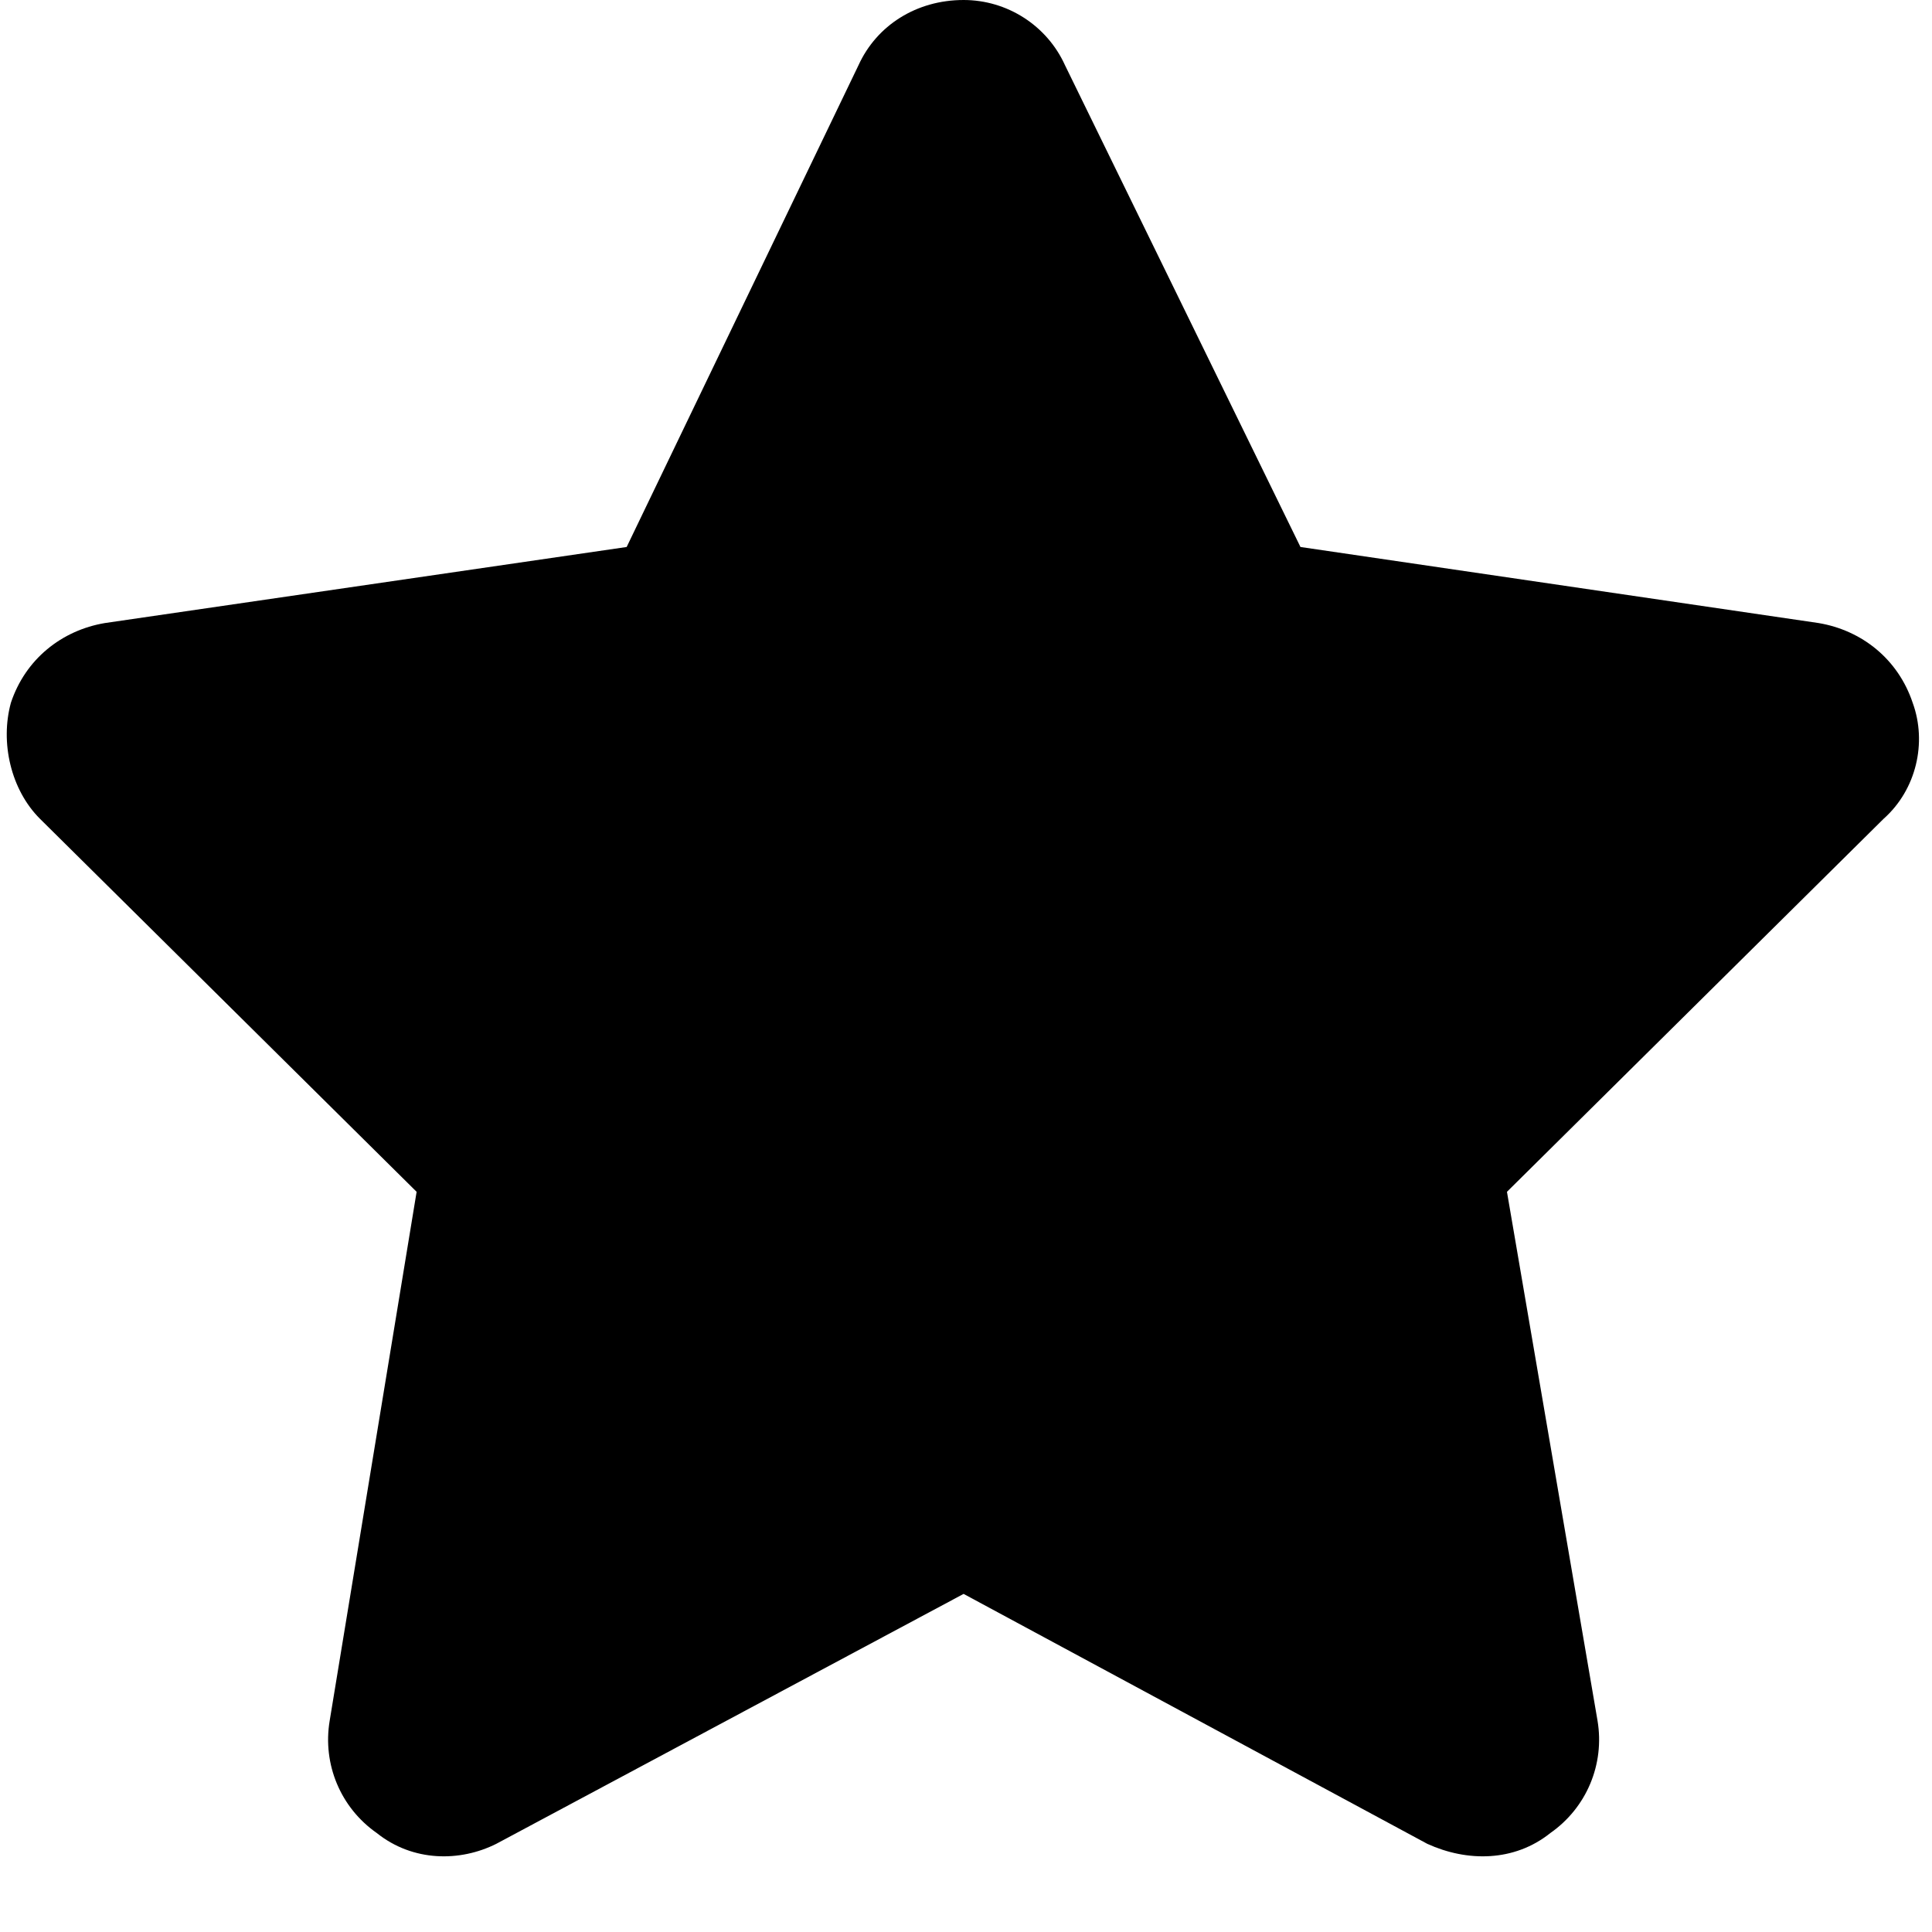
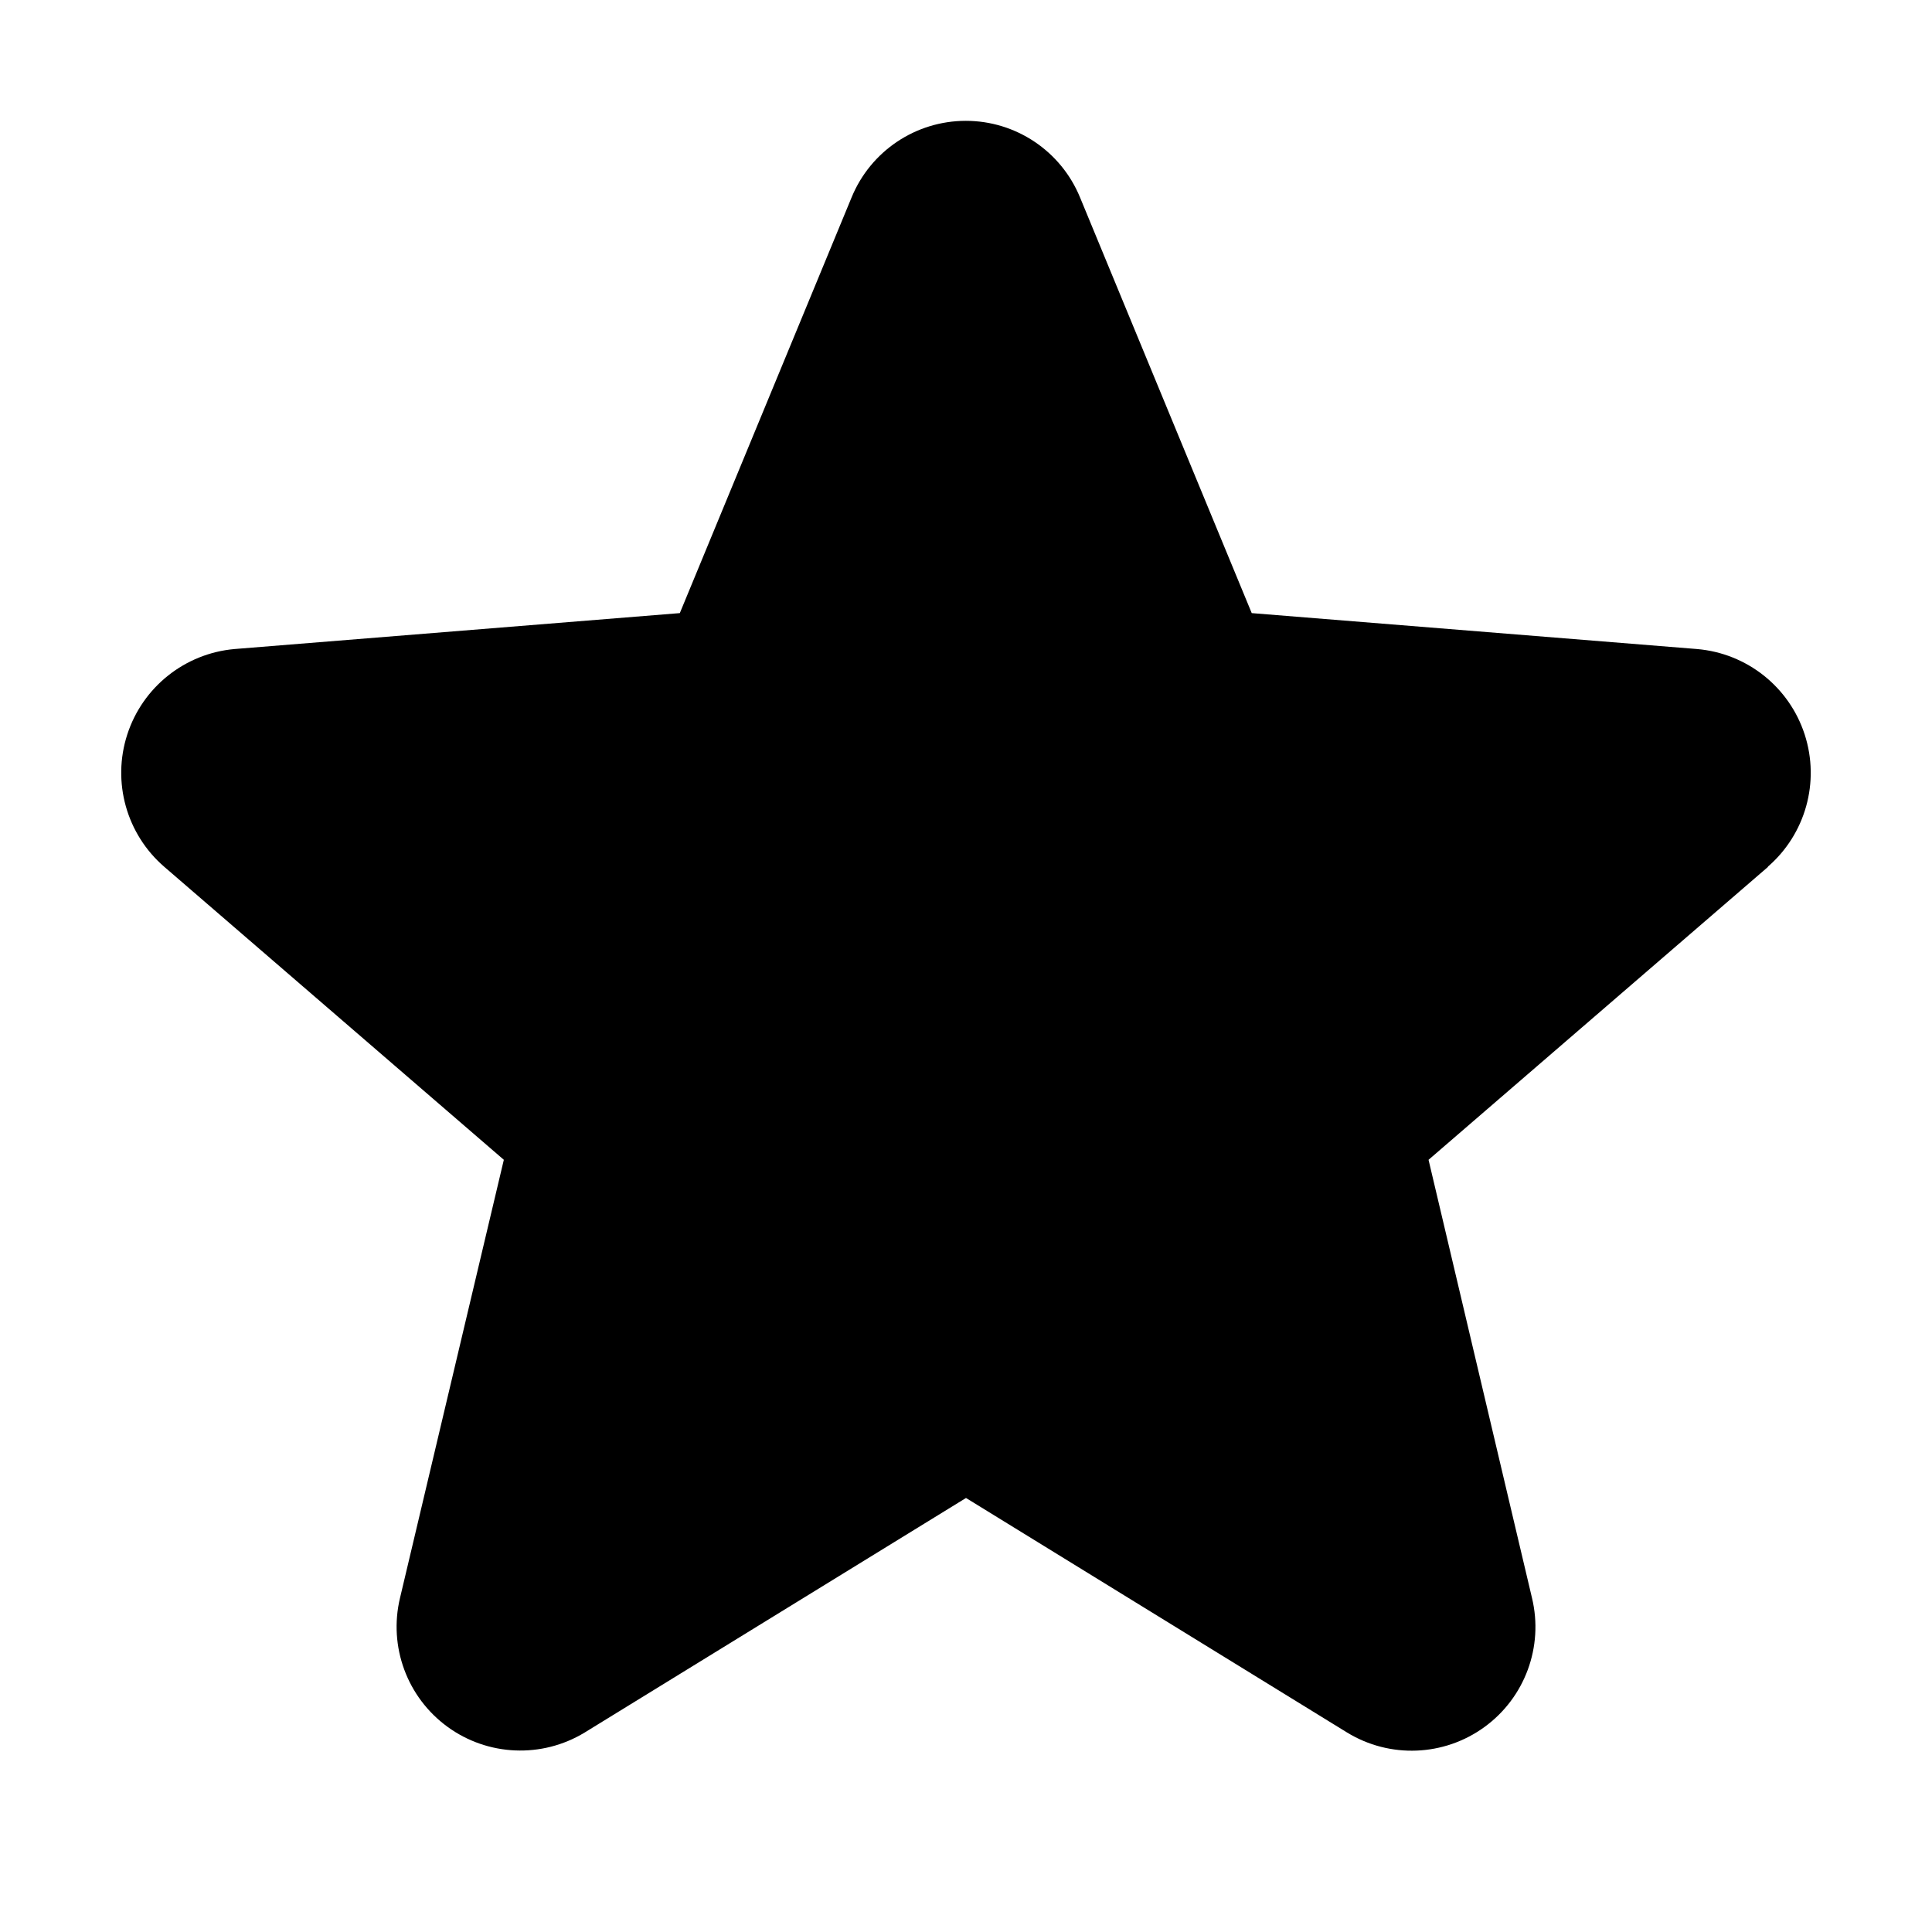
- <svg xmlns="http://www.w3.org/2000/svg" viewBox="0 0 25 25" fill="none">
-   <path d="M13.781 0.844L16.828 7.078L23.531 8.062C24.094 8.156 24.562 8.531 24.75 9.094C24.938 9.609 24.797 10.219 24.375 10.594L19.5 15.422L20.672 22.266C20.766 22.828 20.531 23.391 20.062 23.719C19.594 24.094 18.984 24.094 18.469 23.859L12.469 20.625L6.422 23.859C5.953 24.094 5.344 24.094 4.875 23.719C4.406 23.391 4.172 22.828 4.266 22.266L5.391 15.422L0.516 10.594C0.141 10.219 0 9.609 0.141 9.094C0.328 8.531 0.797 8.156 1.359 8.062L8.109 7.078L11.109 0.844C11.344 0.328 11.859 0 12.469 0C13.031 0 13.547 0.328 13.781 0.844Z" fill="currentColor" />
+ <svg xmlns="http://www.w3.org/2000/svg" viewBox="0 0 256 256" fill="currentColor">
+   <path d="M234.29,114.85l-45,38.83L203,211.75a16.4,16.4,0,0,1-24.5,17.82L128,198.49,77.47,229.57A16.4,16.4,0,0,1,53,211.75l13.76-58.07-45-38.83A16.46,16.46,0,0,1,31.08,86l59-4.76,22.76-55.08a16.36,16.36,0,0,1,30.27,0l22.75,55.08,59,4.76a16.46,16.46,0,0,1,9.37,28.86Z" />
</svg>
